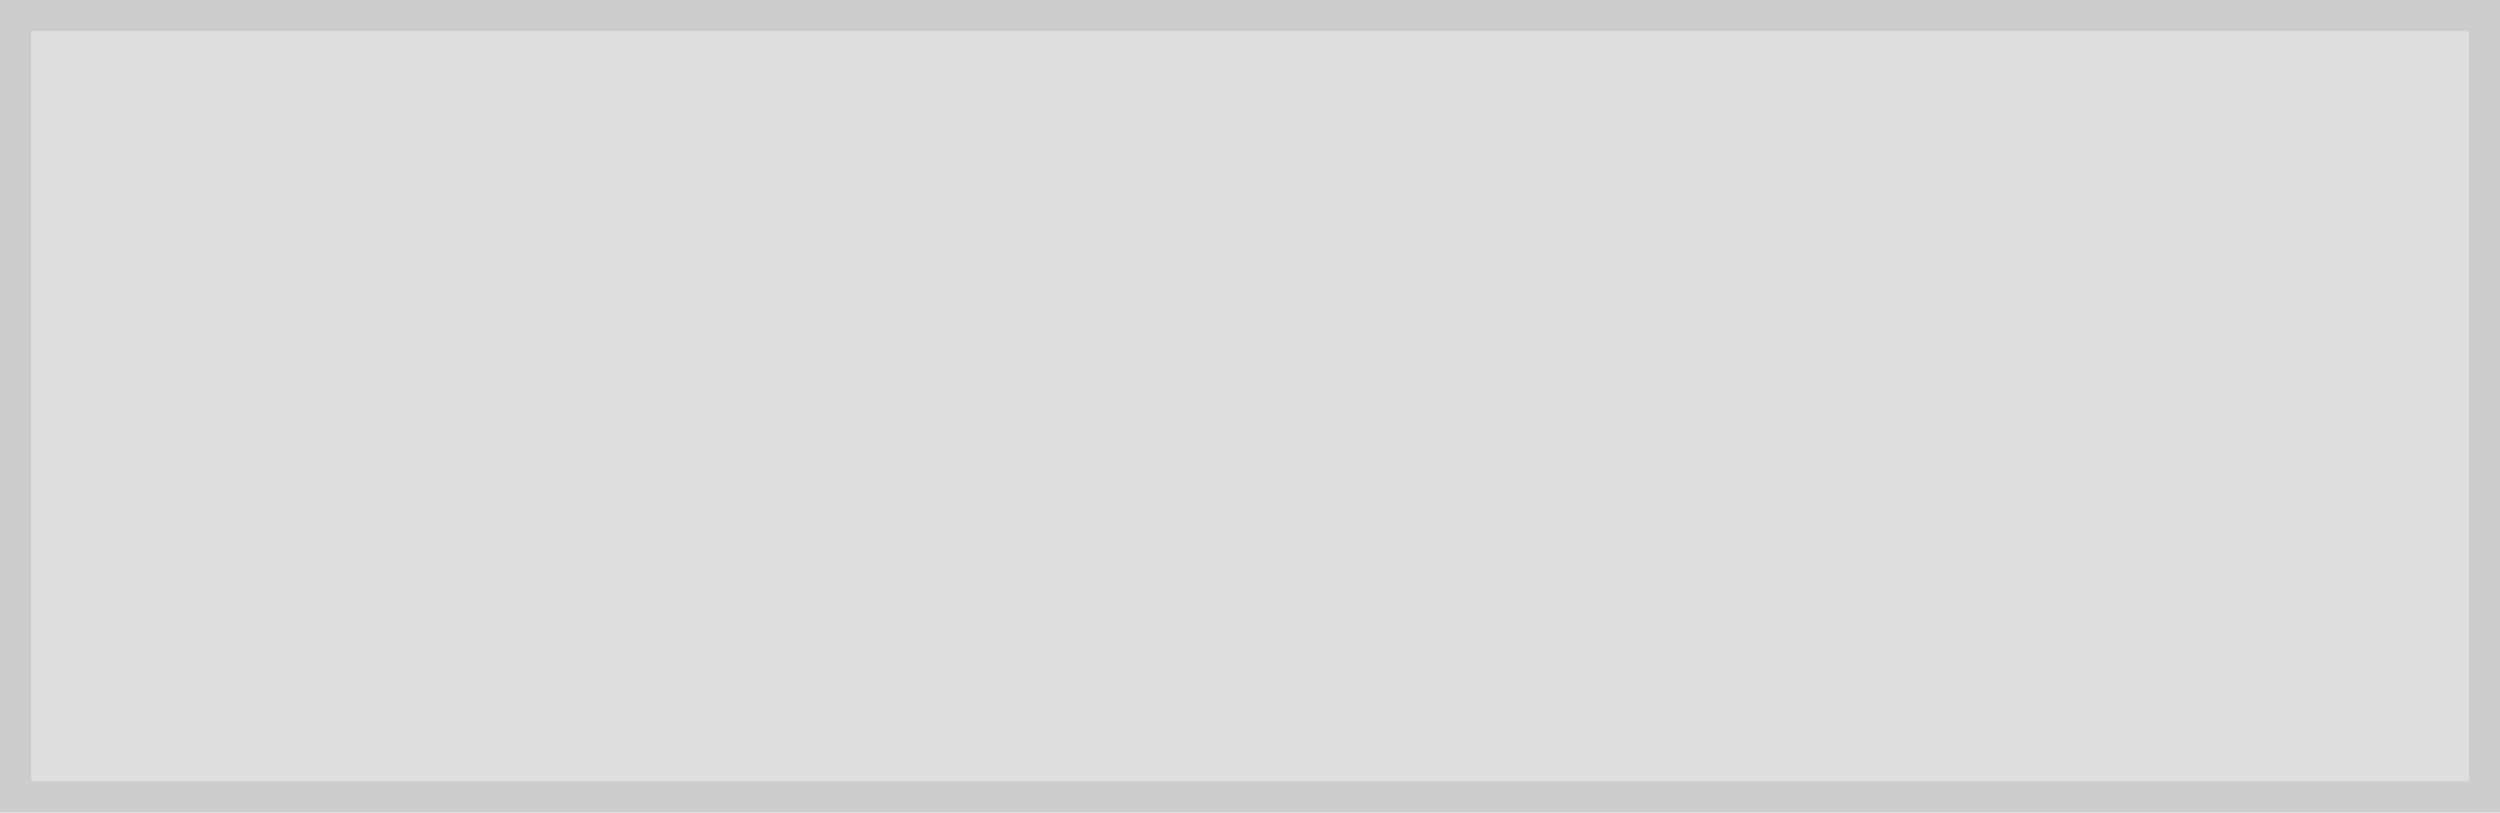
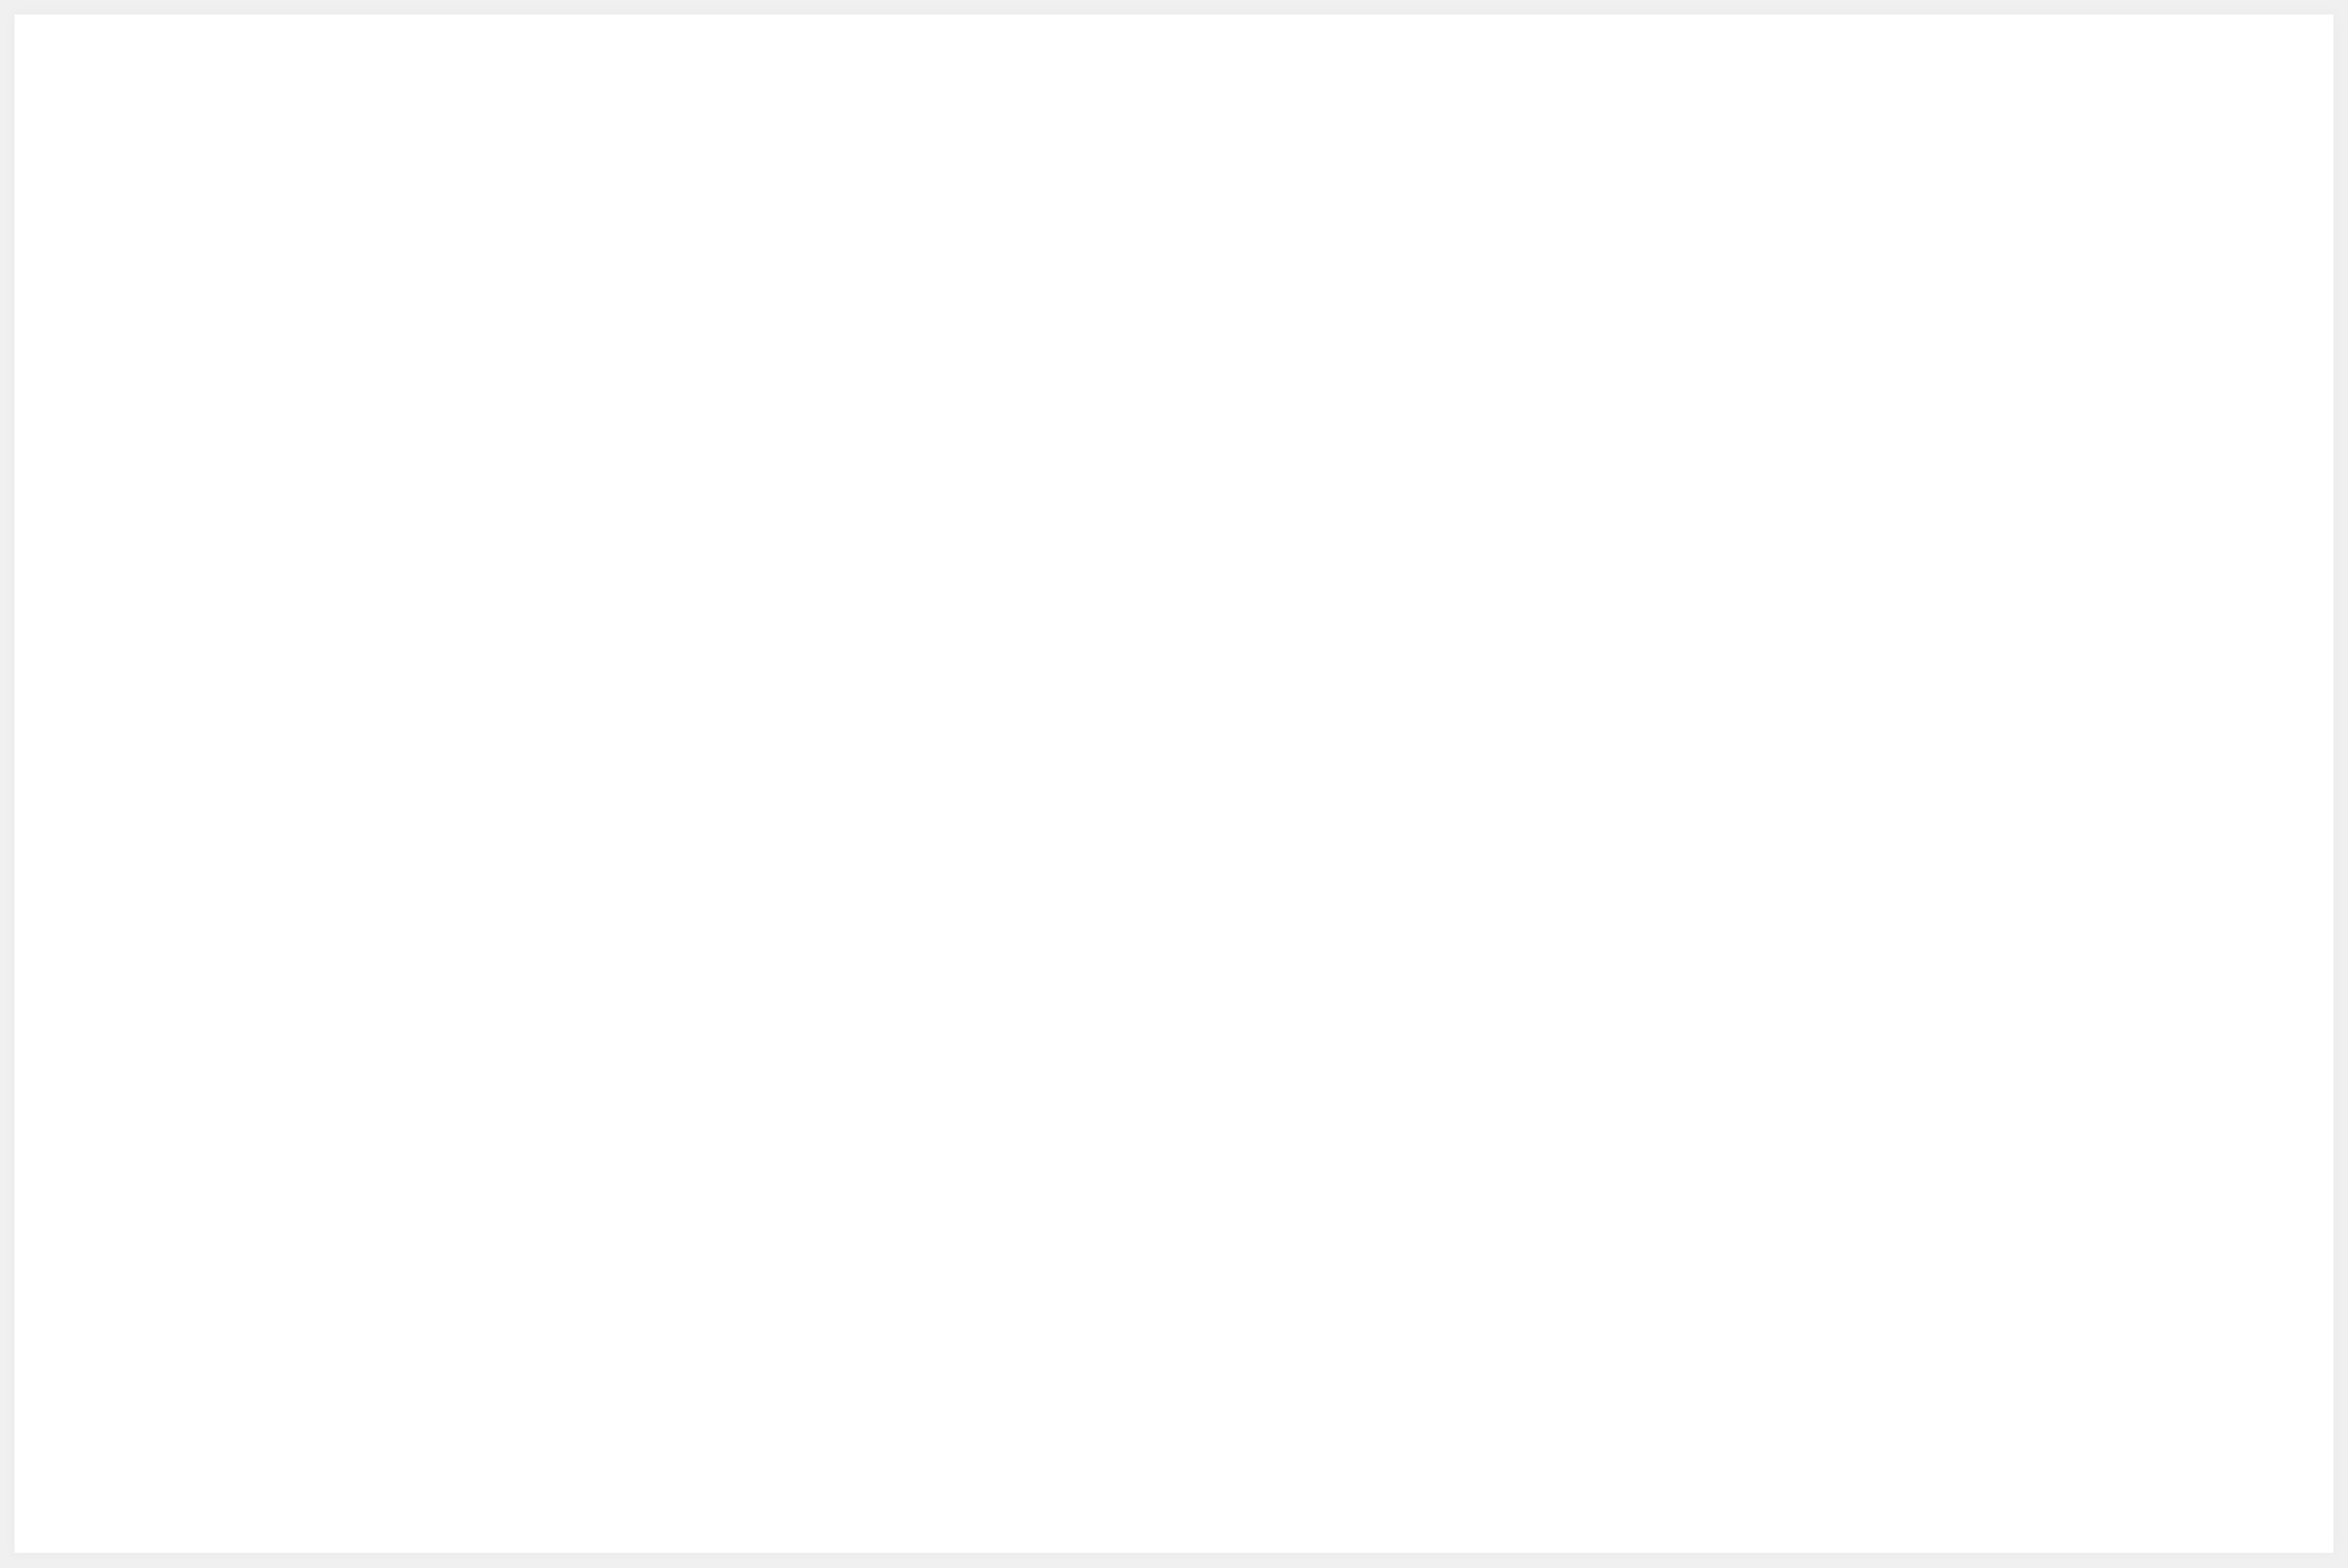
- <svg xmlns="http://www.w3.org/2000/svg" version="1.1" width="80px" height="26px">
-   <g transform="matrix(1 0 0 1 -348 -264 )">
-     <path d="M 349 265  L 427 265  L 427 289  L 349 289  L 349 265  Z " fill-rule="nonzero" fill="#dfdfdf" stroke="none" />
-     <path d="M 348.5 264.5  L 427.5 264.5  L 427.5 289.5  L 348.5 289.5  L 348.5 264.5  Z " stroke-width="1" stroke="#797979" fill="none" stroke-opacity="0.286" />
+ <svg xmlns="http://www.w3.org/2000/svg" xmlns:xlink="http://www.w3.org/1999/xlink" version="1.1" width="969px" height="647px">
+   <defs>
+     <filter x="291px" y="1006px" width="969px" height="647px" filterUnits="userSpaceOnUse" id="filter151">
+       <feOffset dx="0" dy="0" in="SourceAlpha" result="shadowOffsetInner" />
+       <feGaussianBlur stdDeviation="2.5" in="shadowOffsetInner" result="shadowGaussian" />
+       <feComposite in2="shadowGaussian" operator="atop" in="SourceAlpha" result="shadowComposite" />
+       <feColorMatrix type="matrix" values="0 0 0 0 0.031  0 0 0 0 0.031  0 0 0 0 0.031  0 0 0 0.027 0  " in="shadowComposite" />
+     </filter>
+     <g id="widget152">
+       <path d="M 297 1012  L 1254 1012  L 1254 1647  L 297 1647  L 297 1012  Z " fill-rule="nonzero" fill="#ffffff" stroke="none" />
+     </g>
+   </defs>
+   <g transform="matrix(1 0 0 1 -291 -1006 )">
+     <use xlink:href="#widget152" filter="url(#filter151)" />
+     <use xlink:href="#widget152" />
  </g>
</svg>
